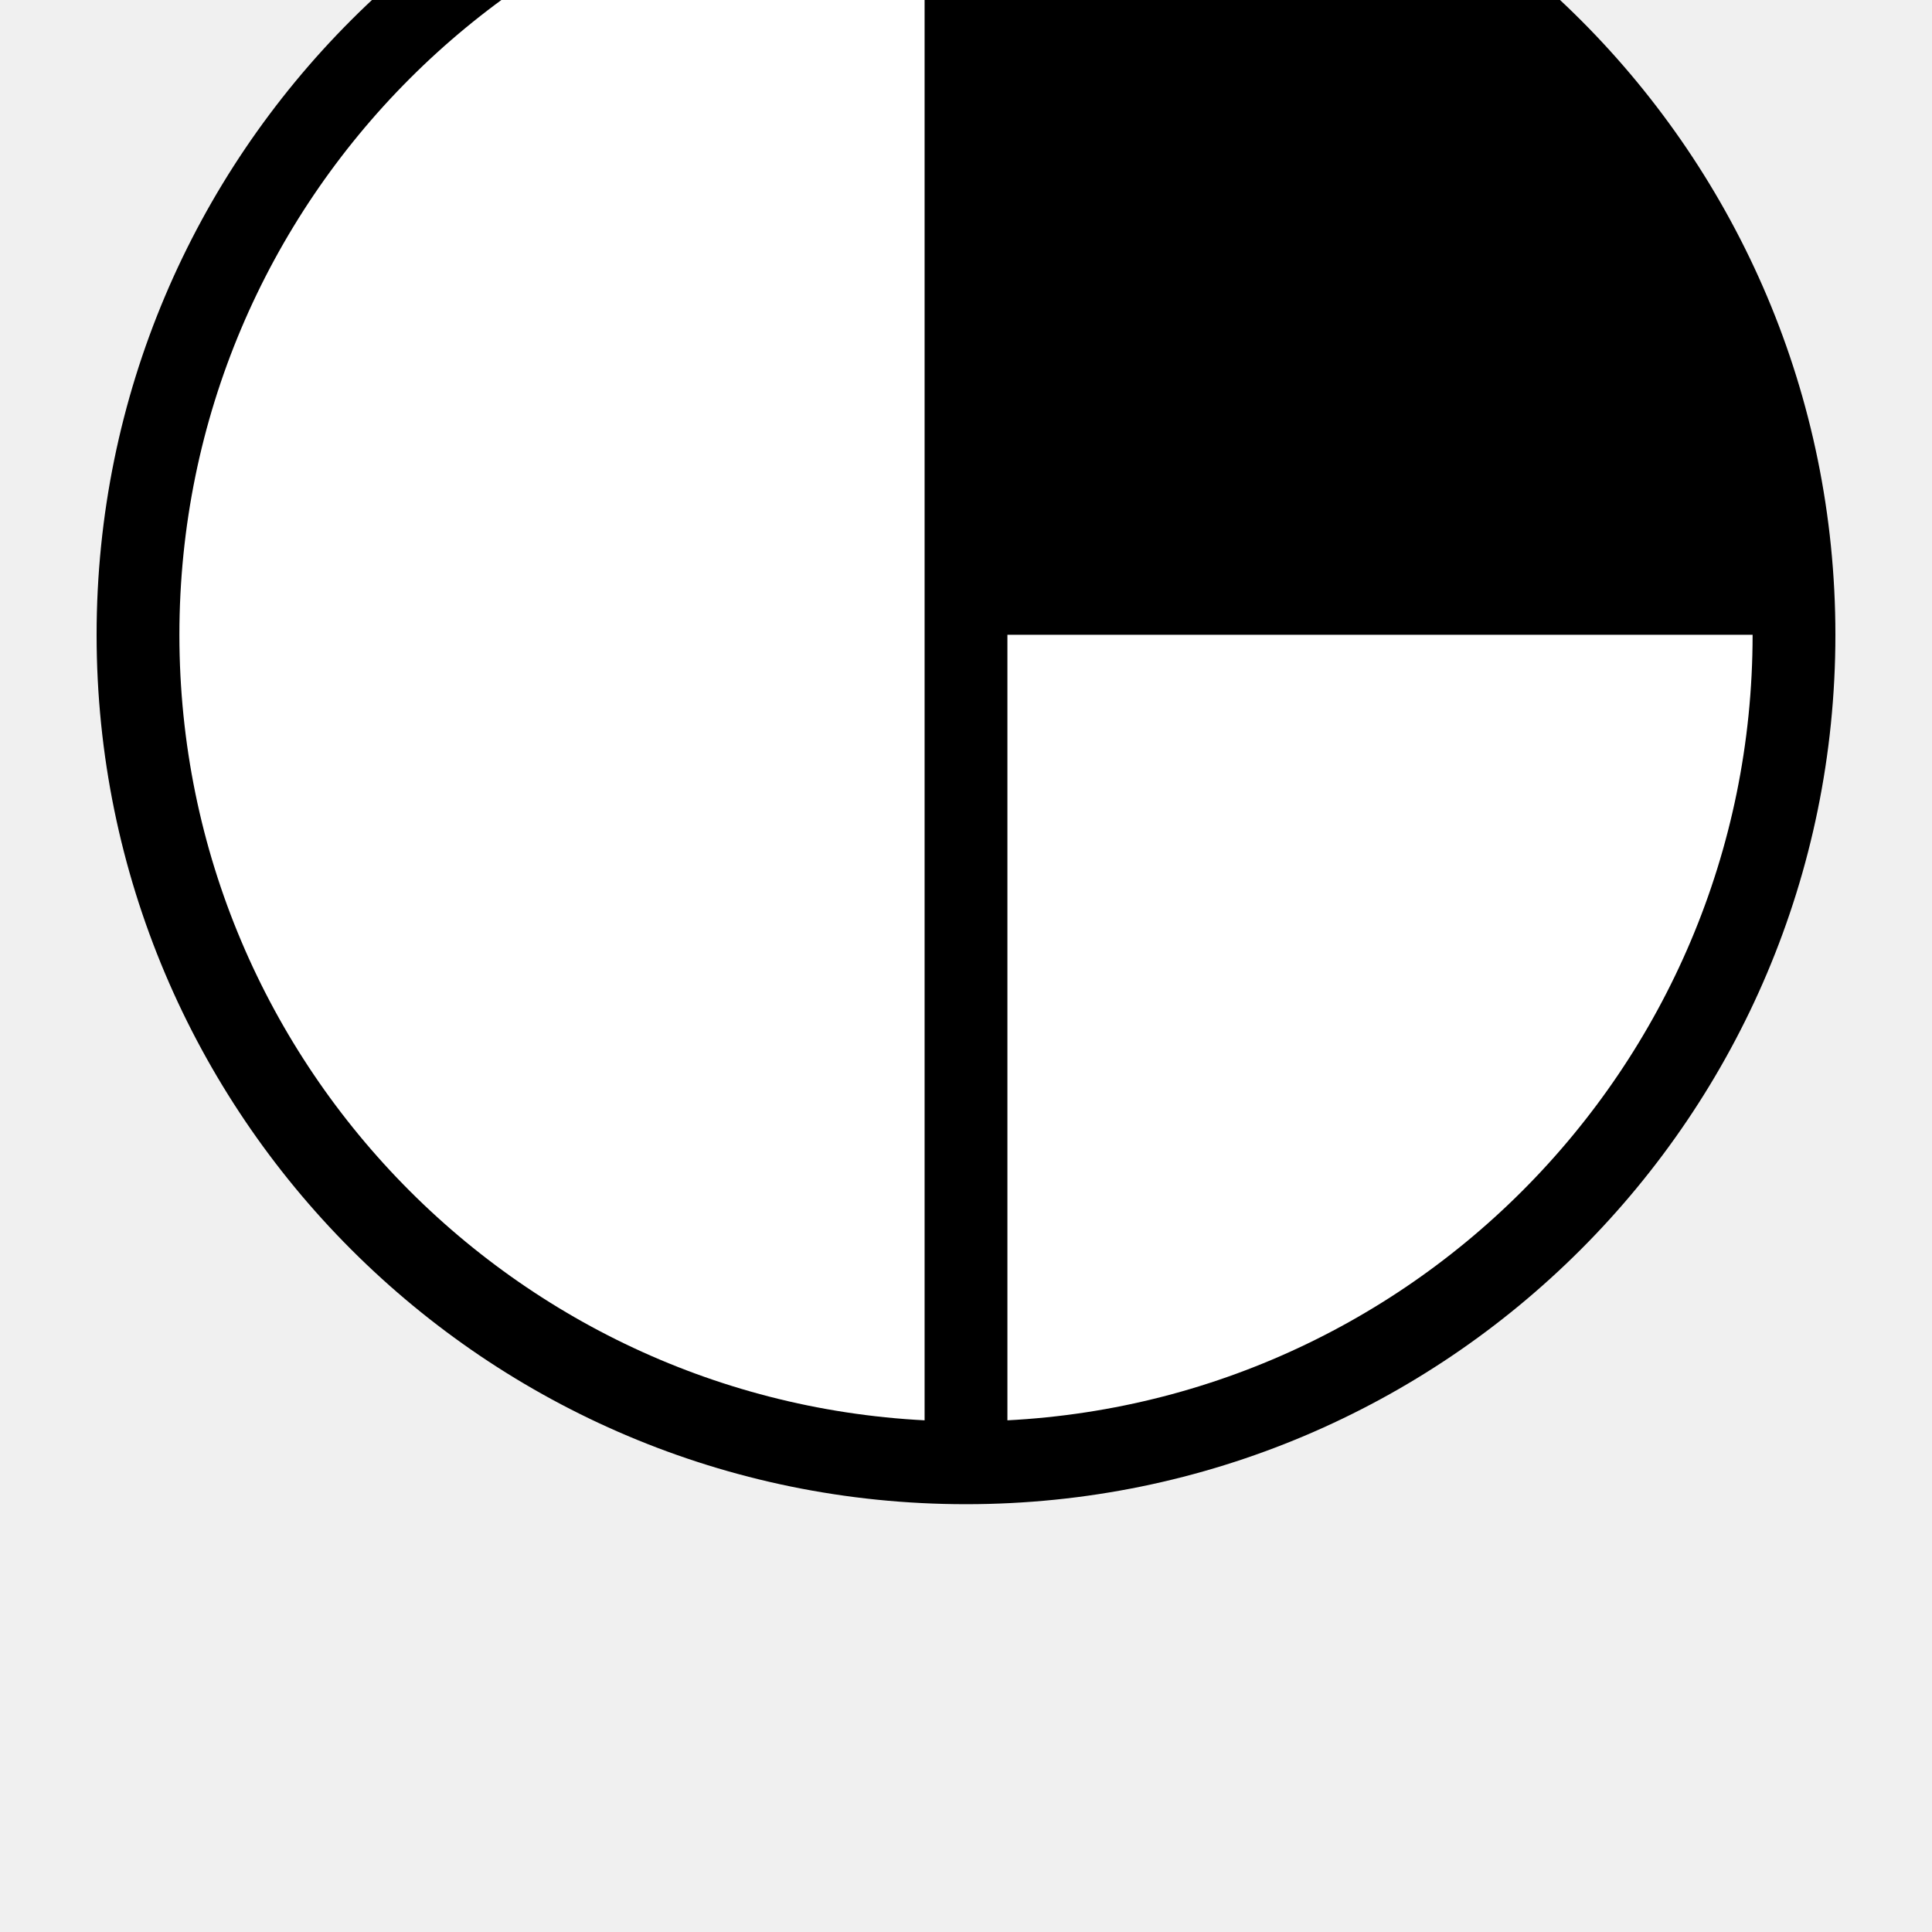
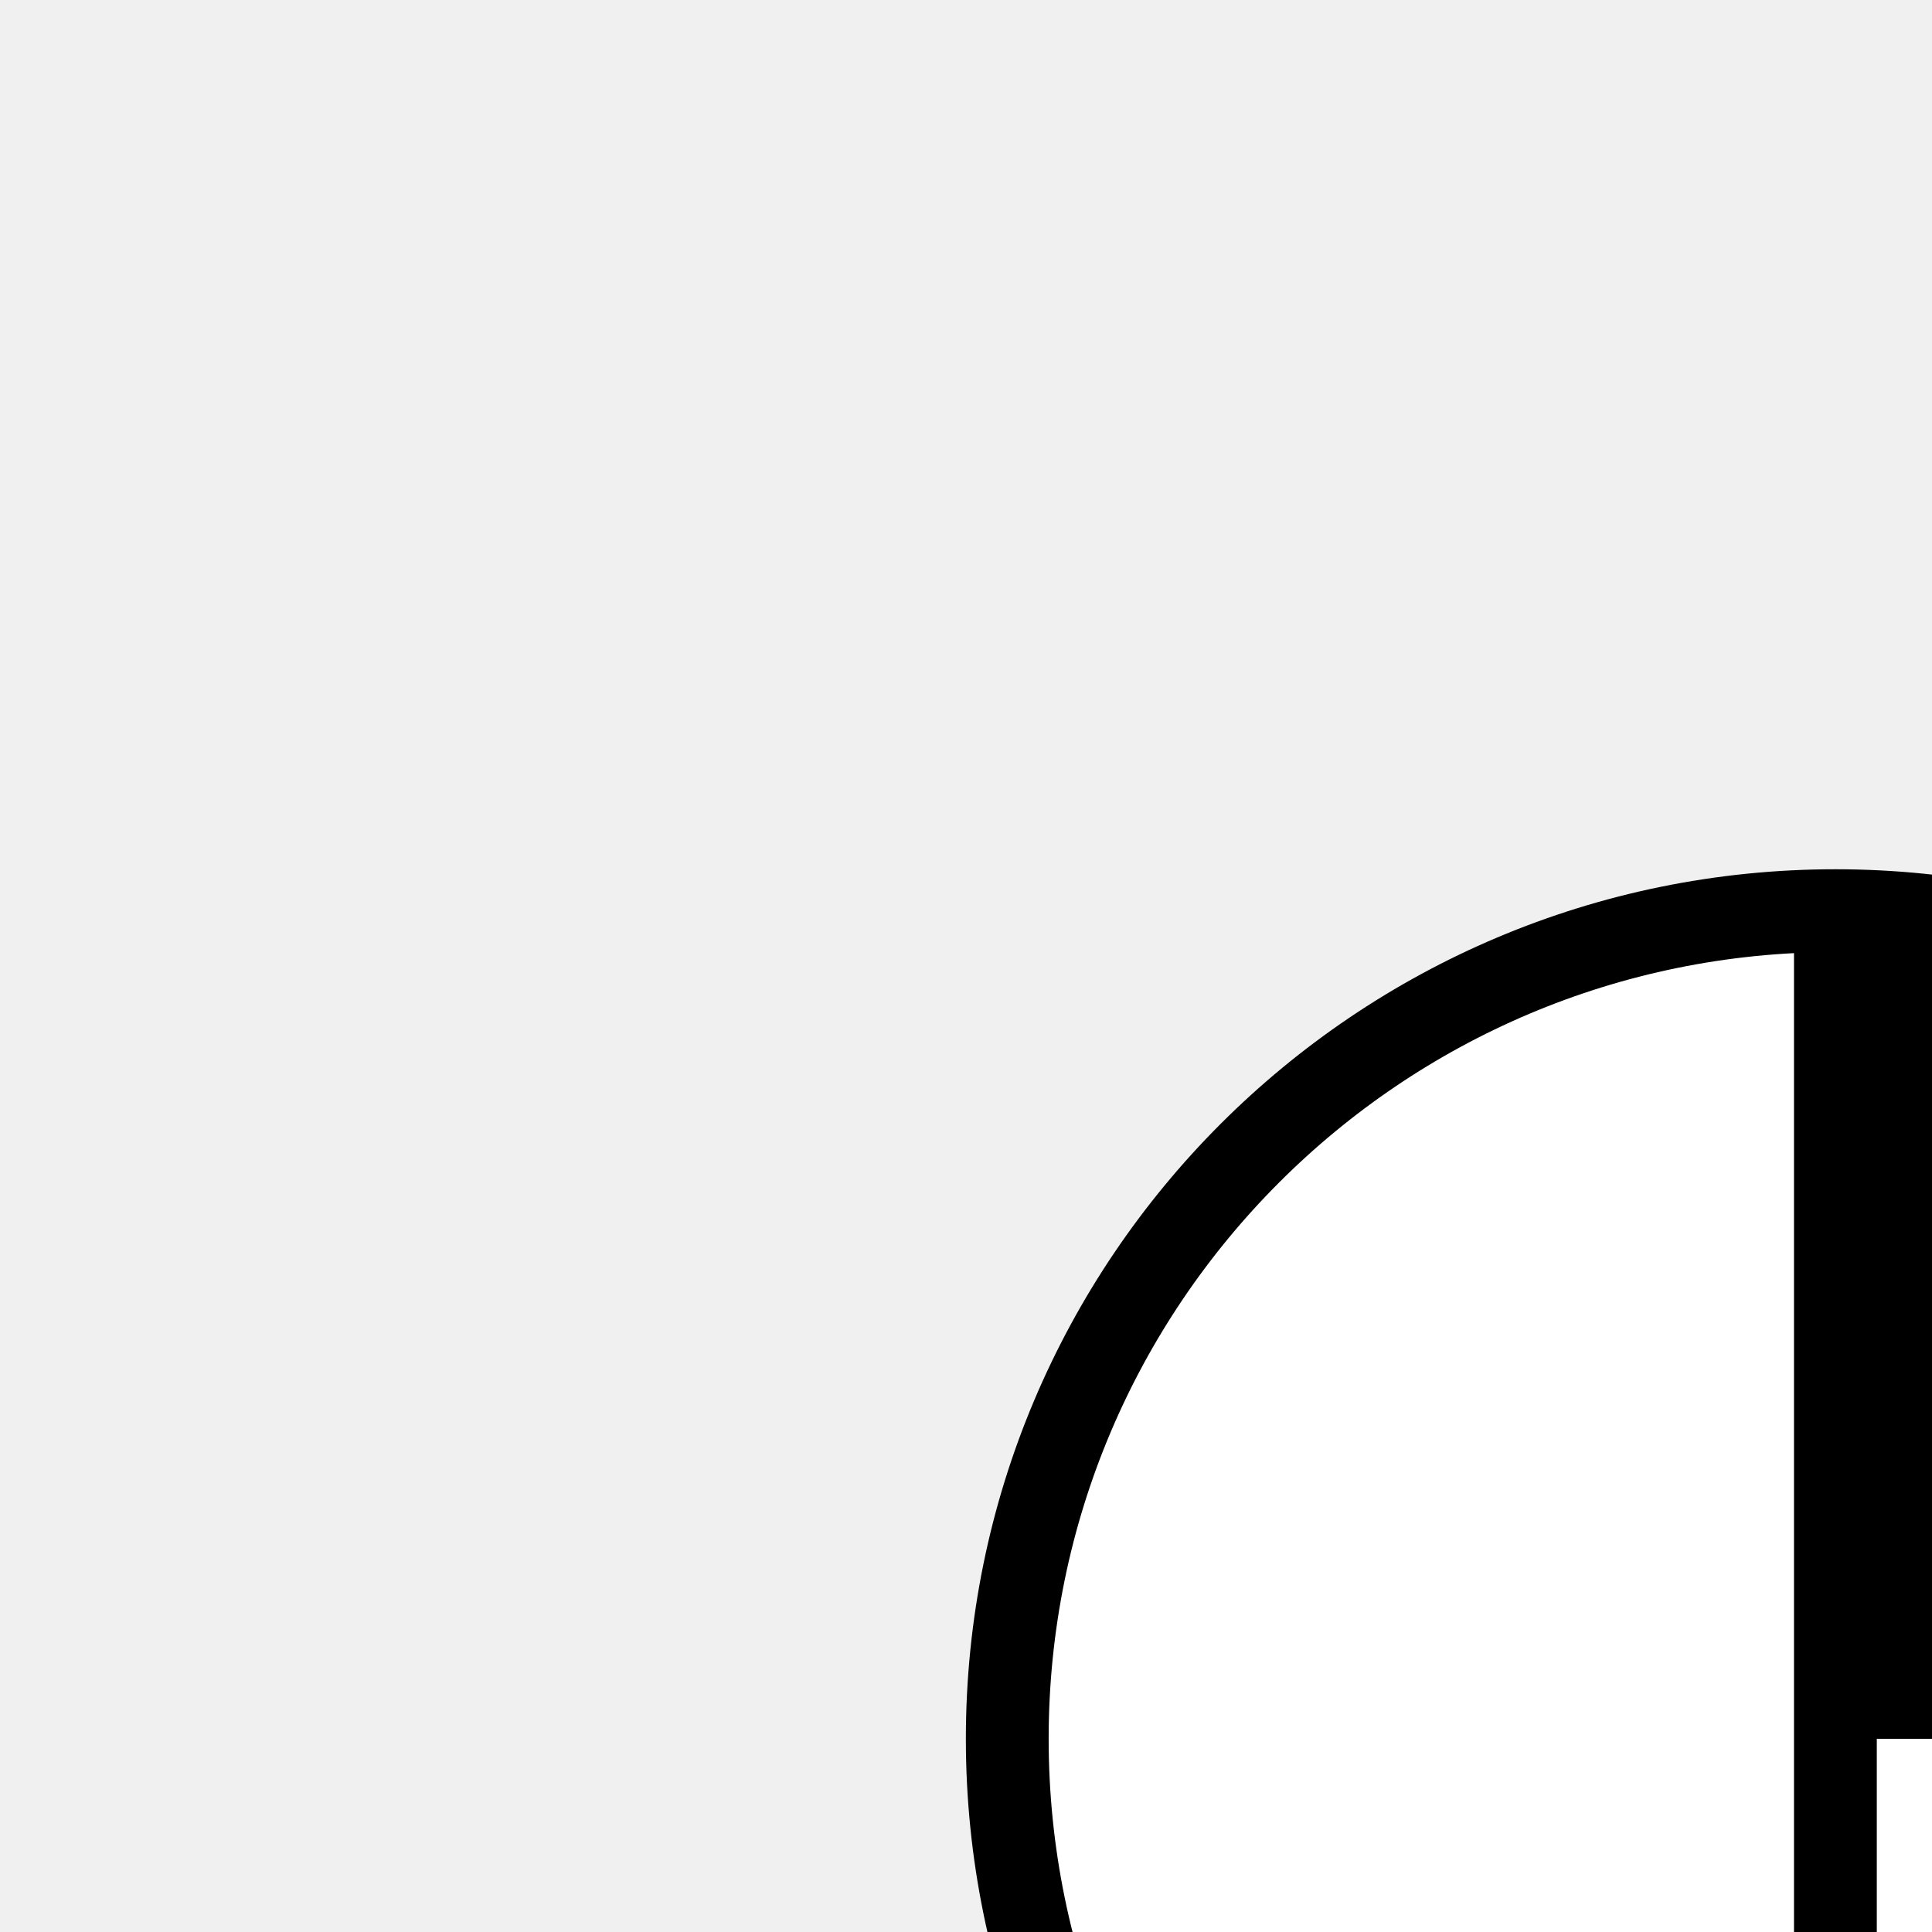
- <svg xmlns="http://www.w3.org/2000/svg" version="1.1" width="70" height="70" viewBox="-35 -35 70 70" style="transform: translateY(-12px)">
-   <circle style="fill :#FFFFFF; stroke :#000000; stroke-width :3;" r="30" cx="0" cy="0" />
-   <path style="fill :#000000; stroke :none;" d="M 30,0 A 30,30,0 0 0 0,-30 L 0,0 z" />
-   <path style="fill :none; stroke :#000000; stroke-width :3;" d="M 0,-30 L 0,30" />
+ <svg xmlns="http://www.w3.org/2000/svg" width="15pt" height="15pt" transform="translate(9,8)" viewBox="0 0 15 15" version="1.1">
+   <g id="surface1">
+     <path style="fill-rule:nonzero;fill:rgb(100%,100%,100%);fill-opacity:1;stroke-width:3;stroke-linecap:butt;stroke-linejoin:miter;stroke:rgb(0%,0%,0%);stroke-opacity:1;stroke-miterlimit:4;" d="M 30.005 0 C 30.005 16.57 16.57 30.005 0 30.005 C -16.57 30.005 -30.005 16.57 -30.005 0 C -30.005 -16.57 -16.57 -30.005 0 -30.005 C 16.57 -30.005 30.005 -16.57 30.005 0 Z M 30.005 0 " transform="matrix(0.214286,0,0,0.214286,7.5,7.5)" />
+     <path style=" stroke:none;fill-rule:nonzero;fill:rgb(0%,0%,0%);fill-opacity:1;" d="M 13.93 7.5 C 13.93 3.949 11.051 1.07 7.5 1.07 L 7.5 7.5 Z M 13.93 7.5 " />
+     <path style="fill:none;stroke-width:3;stroke-linecap:butt;stroke-linejoin:miter;stroke:rgb(0%,0%,0%);stroke-opacity:1;stroke-miterlimit:4;" d="M 0 -30.005 L 0 30.005 " transform="matrix(0.214286,0,0,0.214286,7.5,7.5)" />
+   </g>
</svg>
